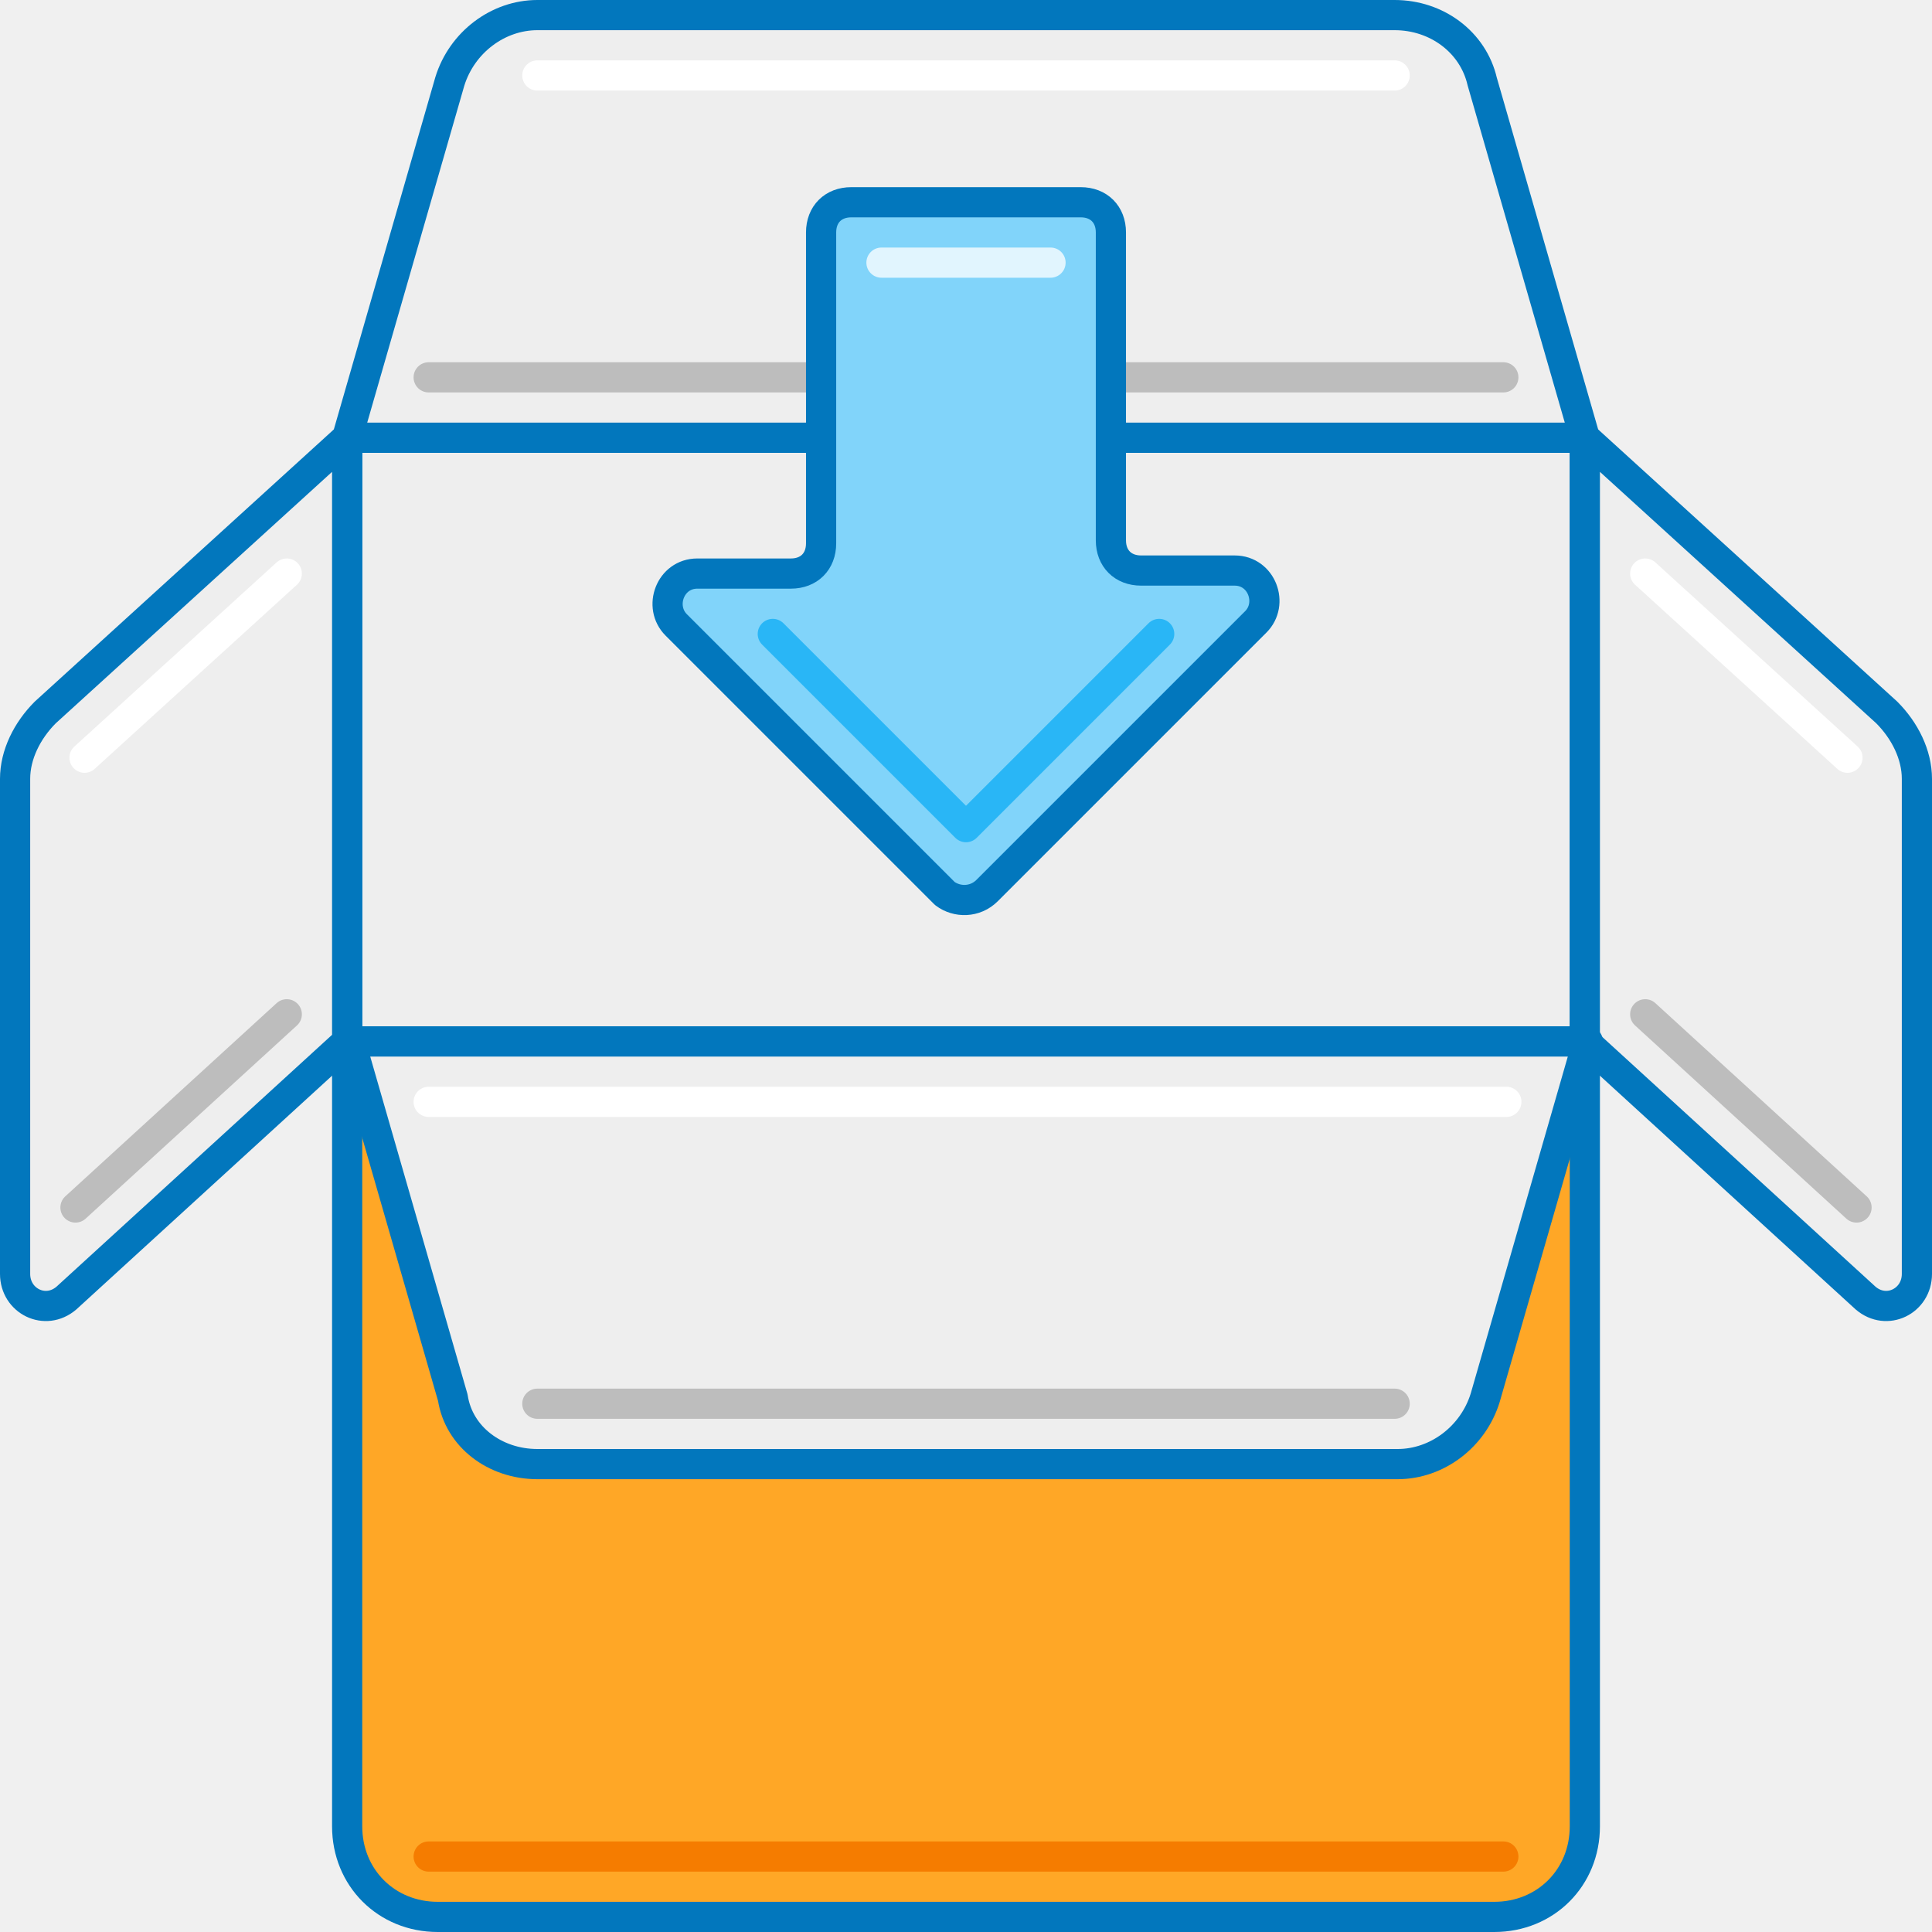
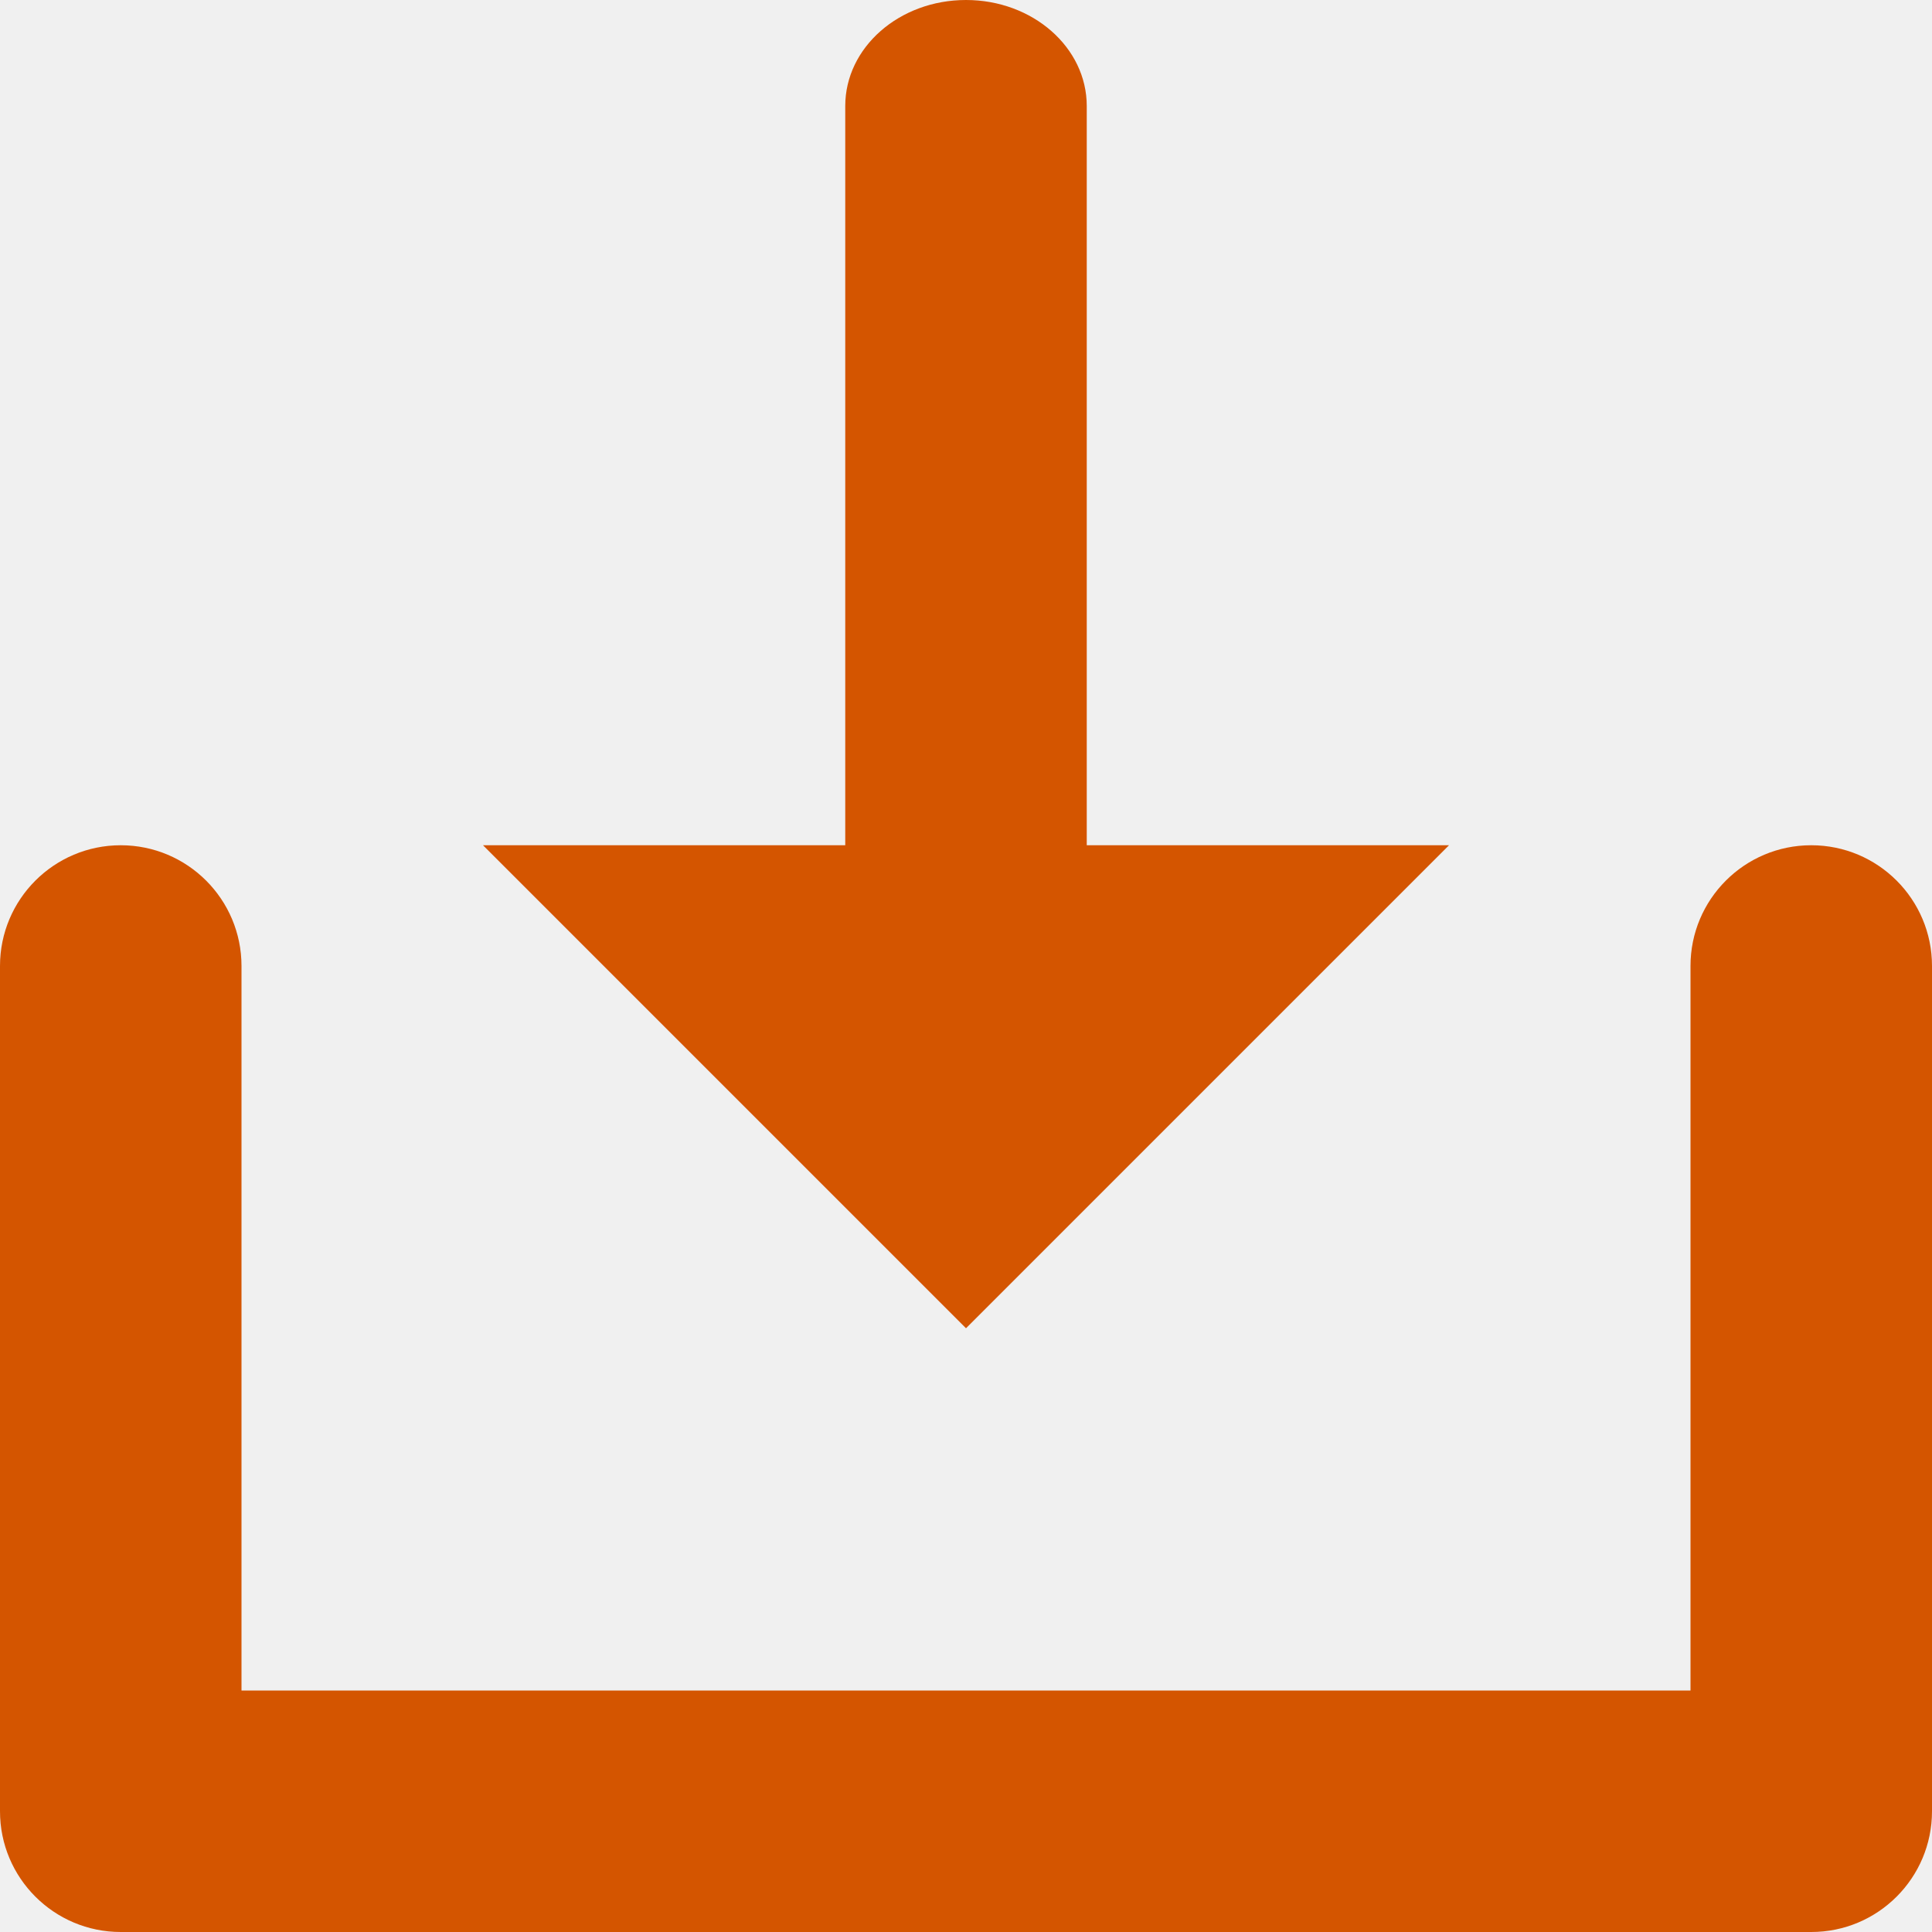
- <svg xmlns="http://www.w3.org/2000/svg" version="1.1" id="Layer_1" x="0px" y="0px" viewBox="0 0 64 64" style="enable-background:new 0 0 64 64;" xml:space="preserve">
-   <style type="text/css">
- 	.st0{fill:#039BE5;stroke:#0277BD;stroke-linecap:round;stroke-linejoin:round;stroke-miterlimit:10;}
- 	.st1{fill:#81D4FA;stroke:#0277BD;stroke-linecap:round;stroke-linejoin:round;stroke-miterlimit:10;}
- 	.st2{fill:#EC407A;stroke:#0277BD;stroke-linecap:round;stroke-linejoin:round;stroke-miterlimit:10;}
- 	.st3{fill:#FFA726;stroke:#0277BD;stroke-linecap:round;stroke-linejoin:round;stroke-miterlimit:10;}
- 	.st4{fill:#80CBC4;stroke:#0277BD;stroke-linecap:round;stroke-linejoin:round;stroke-miterlimit:10;}
- 	.st5{fill:none;stroke:#F48FB1;stroke-linecap:round;stroke-linejoin:round;stroke-miterlimit:10;}
- 	.st6{fill:none;stroke:#FFCC80;stroke-linecap:round;stroke-linejoin:round;stroke-miterlimit:10;}
- 	.st7{fill:none;stroke:#E0F2F1;stroke-linecap:round;stroke-linejoin:round;stroke-miterlimit:10;}
- 	.st8{fill:none;stroke:#26A69A;stroke-linecap:round;stroke-linejoin:round;stroke-miterlimit:10;}
- 	.st9{fill:none;stroke:#F57C00;stroke-linecap:round;stroke-linejoin:round;stroke-miterlimit:10;}
- 	.st10{fill:none;stroke:#D81B60;stroke-linecap:round;stroke-linejoin:round;stroke-miterlimit:10;}
- 	.st11{fill:#EEEEEE;stroke:#0277BD;stroke-linecap:round;stroke-linejoin:round;stroke-miterlimit:10;}
- 	.st12{fill:none;stroke:#BDBDBD;stroke-linecap:round;stroke-linejoin:round;stroke-miterlimit:10;}
- 	.st13{fill:none;stroke:#E1F5FE;stroke-linecap:round;stroke-linejoin:round;stroke-miterlimit:10;}
- 	.st14{fill:none;stroke:#FFFFFF;stroke-linecap:round;stroke-linejoin:round;stroke-miterlimit:10;}
- 	.st15{fill:none;stroke:#29B6F6;stroke-linecap:round;stroke-linejoin:round;stroke-miterlimit:10;}
- 	.st16{fill:none;stroke:#4FC3F7;stroke-linecap:round;stroke-linejoin:round;stroke-miterlimit:10;}
- 	.st17{fill:none;stroke:#0277BD;stroke-linecap:round;stroke-linejoin:round;stroke-miterlimit:10;}
- </style>
-   <g id="Parcel_In">
-     <g>
-       <rect x="11.5" y="14.5" class="st11" width="41" height="20" />
-       <path class="st3" d="M49.5,63.5h-35c-1.7,0-3-1.3-3-3v-26h41v26C52.5,62.2,51.2,63.5,49.5,63.5z" />
-       <path class="st11" d="M2.2,43l9.3-8.5v-20l-10,9.1c-0.6,0.6-1,1.4-1,2.2v16.4C0.5,43.1,1.5,43.6,2.2,43z" />
-       <path class="st11" d="M61.8,43l-9.3-8.5v-20l10,9.1c0.6,0.6,1,1.4,1,2.2v16.4C63.5,43.1,62.5,43.6,61.8,43z" />
-       <path class="st14" d="M2.8,25.1L9.5,19" />
-       <path class="st12" d="M9.5,33.6l-7,6.4" />
-       <path class="st14" d="M54.5,19l6.7,6.1" />
-       <path class="st12" d="M61.5,40l-7-6.4" />
-       <path class="st11" d="M46.2,0.5H17.8c-1.3,0-2.5,0.9-2.9,2.2l-3.4,11.8h41L49.1,2.7C48.8,1.4,47.6,0.5,46.2,0.5z" />
-       <path class="st12" d="M49.8,12.5H14.2" />
-       <path class="st9" d="M49.8,61.5H14.2" />
-       <path class="st11" d="M17.8,48.5h28.5c1.3,0,2.5-0.9,2.9-2.2l3.4-11.8h-41l3.4,11.8C15.2,47.6,16.4,48.5,17.8,48.5z" />
-       <path class="st14" d="M14.2,36.5h35.7" />
-       <line class="st14" x1="17.8" y1="2.5" x2="46.2" y2="2.5" />
-       <line class="st12" x1="17.8" y1="46.5" x2="46.2" y2="46.5" />
-       <path class="st1" d="M32.7,29.5l8.9-8.9c0.6-0.6,0.2-1.7-0.7-1.7h-3.1c-0.6,0-1-0.4-1-1V7.7c0-0.6-0.4-1-1-1h-7.6    c-0.6,0-1,0.4-1,1V18c0,0.6-0.4,1-1,1h-3.1c-0.9,0-1.3,1.1-0.7,1.7l8.9,8.9C31.7,29.9,32.3,29.9,32.7,29.5z" />
-       <path class="st13" d="M29.2,8.7h5.6" />
-       <path class="st15" d="M38.4,21L32,27.4L25.6,21" />
-     </g>
-   </g>
+ <svg xmlns="http://www.w3.org/2000/svg" fill="#000000" width="800px" height="800px" viewBox="0 0 512 512" id="_03_In" data-name="03 In" version="1.1">
+   <defs id="defs1" />
+   <path id="Path_4" data-name="Path 4" d="M480,224a31.991,31.991,0,0,0-32,32V448H64V256a32,32,0,0,0-64,0V480a31.991,31.991,0,0,0,32,32H480a31.991,31.991,0,0,0,32-32V256A31.991,31.991,0,0,0,480,224Z" fill-rule="evenodd" style="fill:#d45500" />
+   <path id="Path_5" data-name="Path 5" d="M288,224V28.091C288,12.578,273.688,0,256,0s-32,12.578-32,28.091V224H128L256,352,384,224Z" fill-rule="evenodd" style="fill:#d45500" />
</svg>
